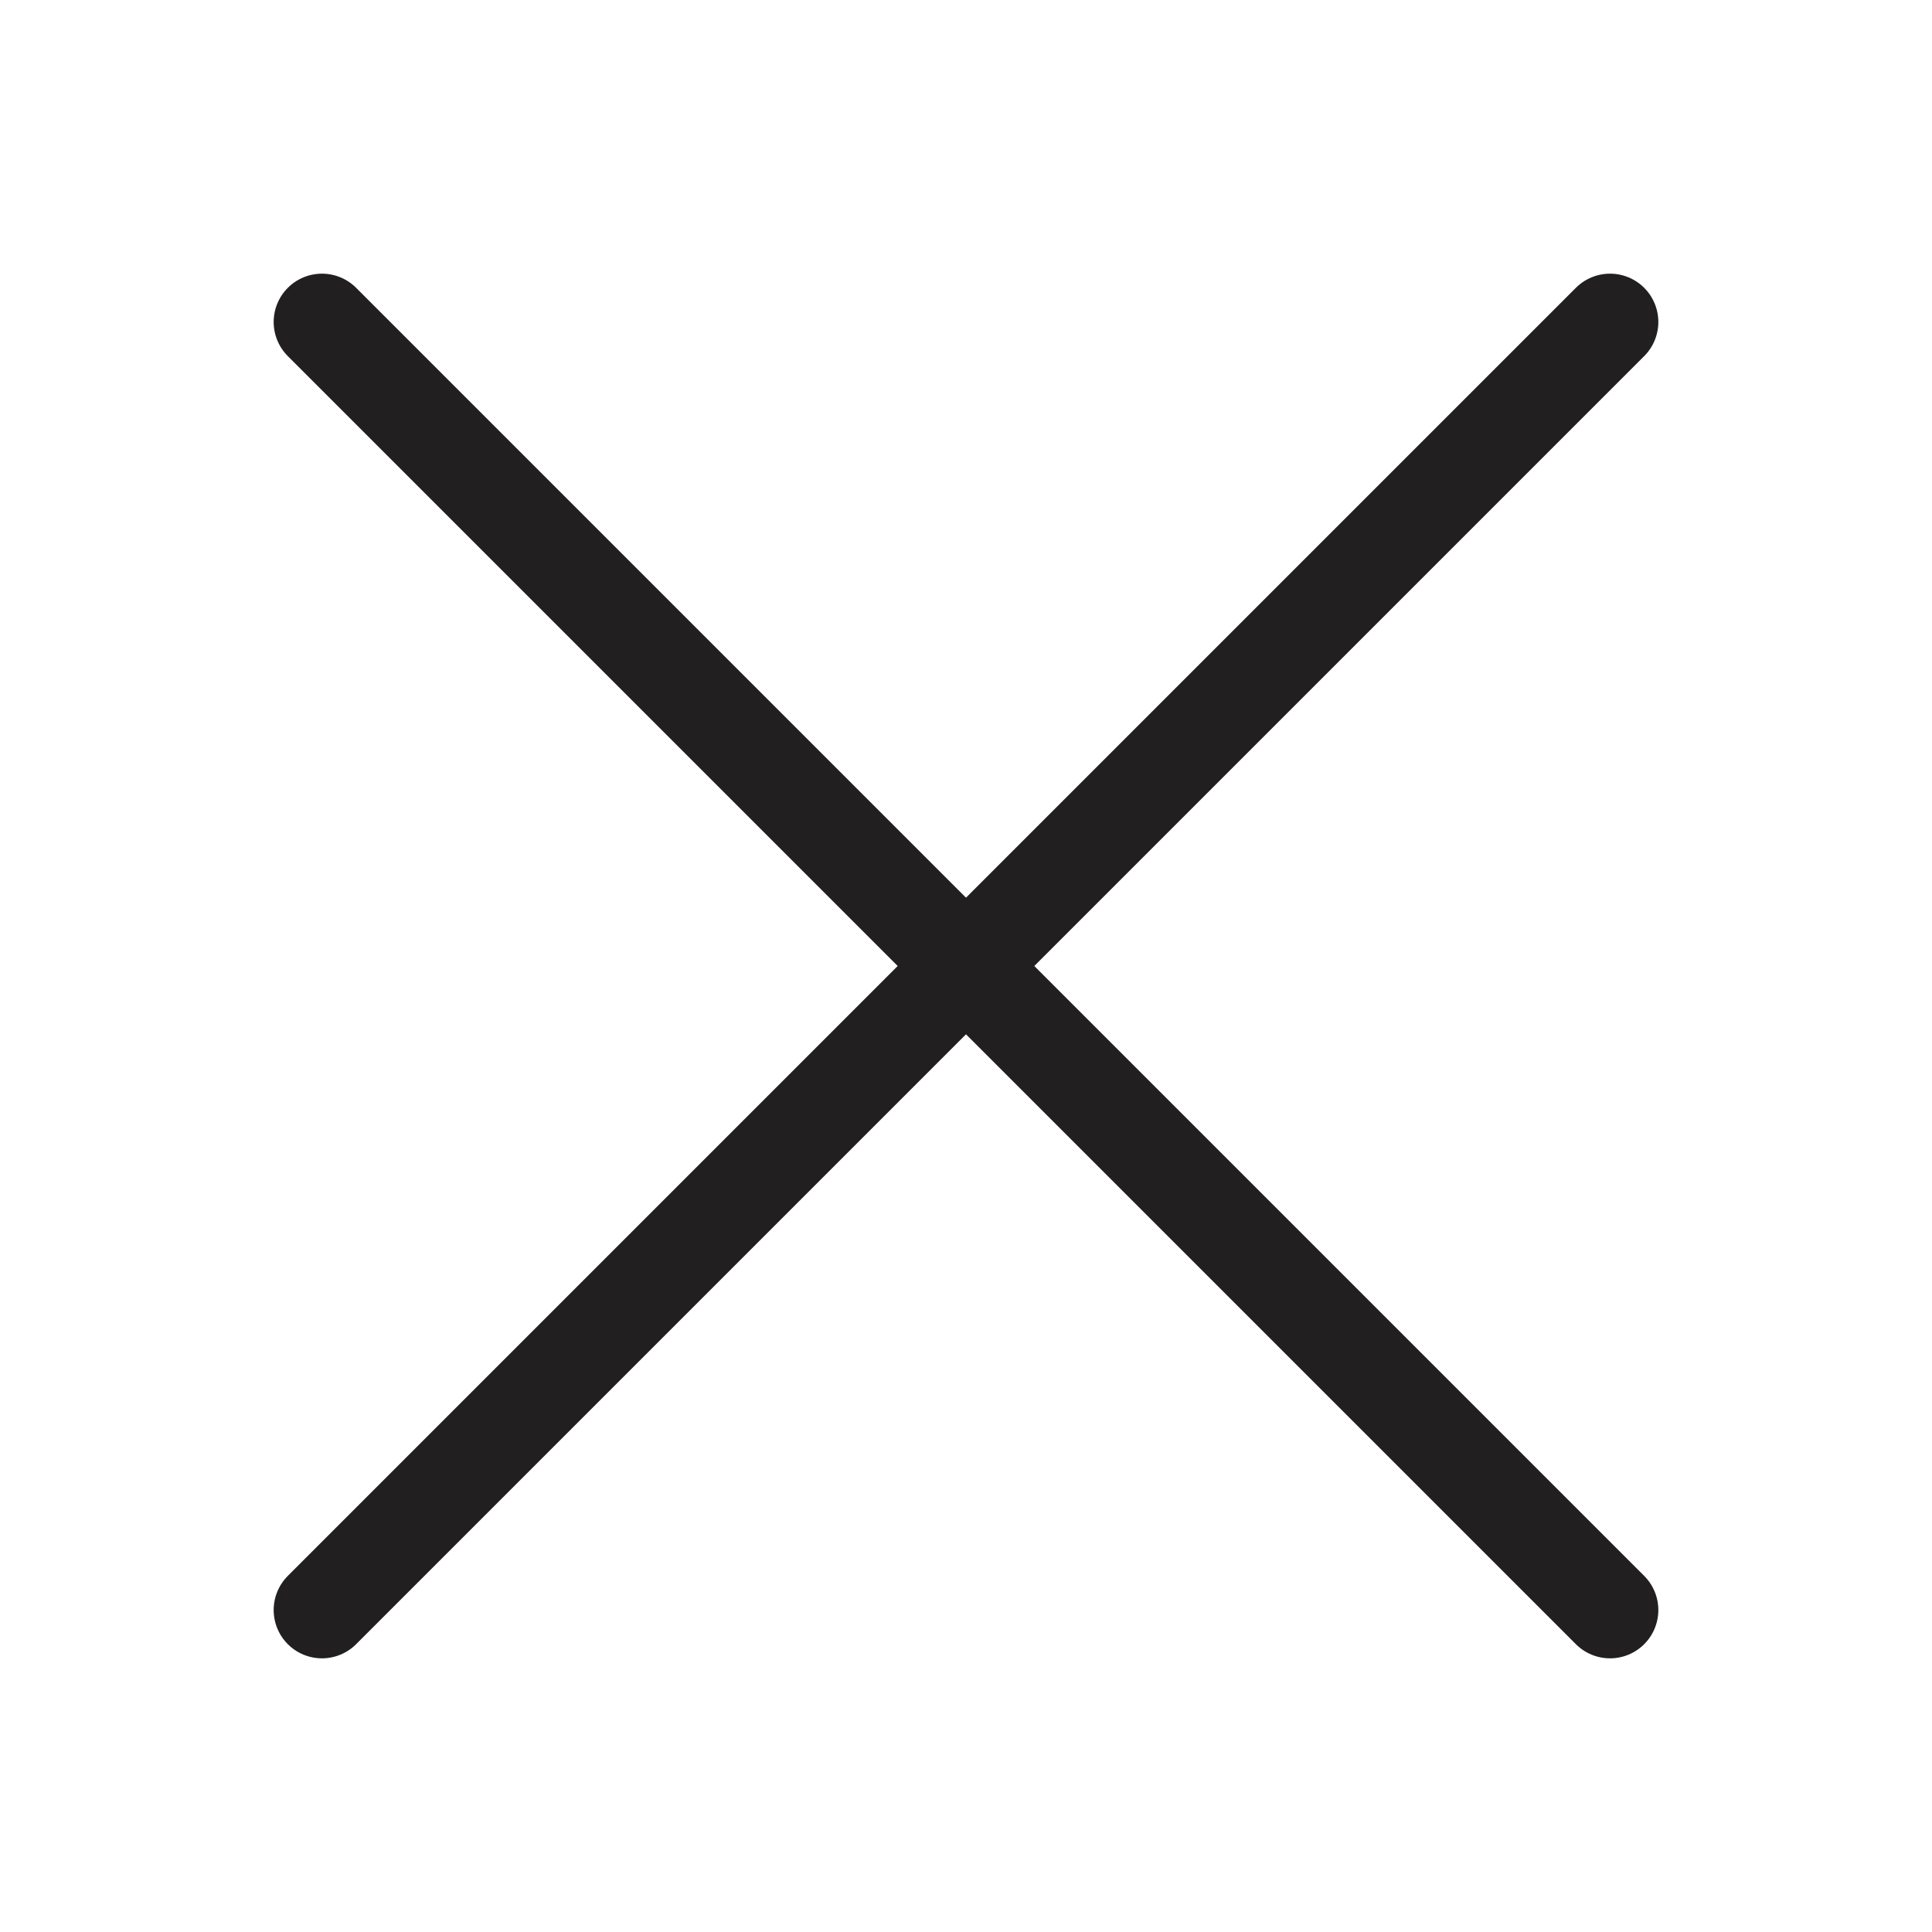
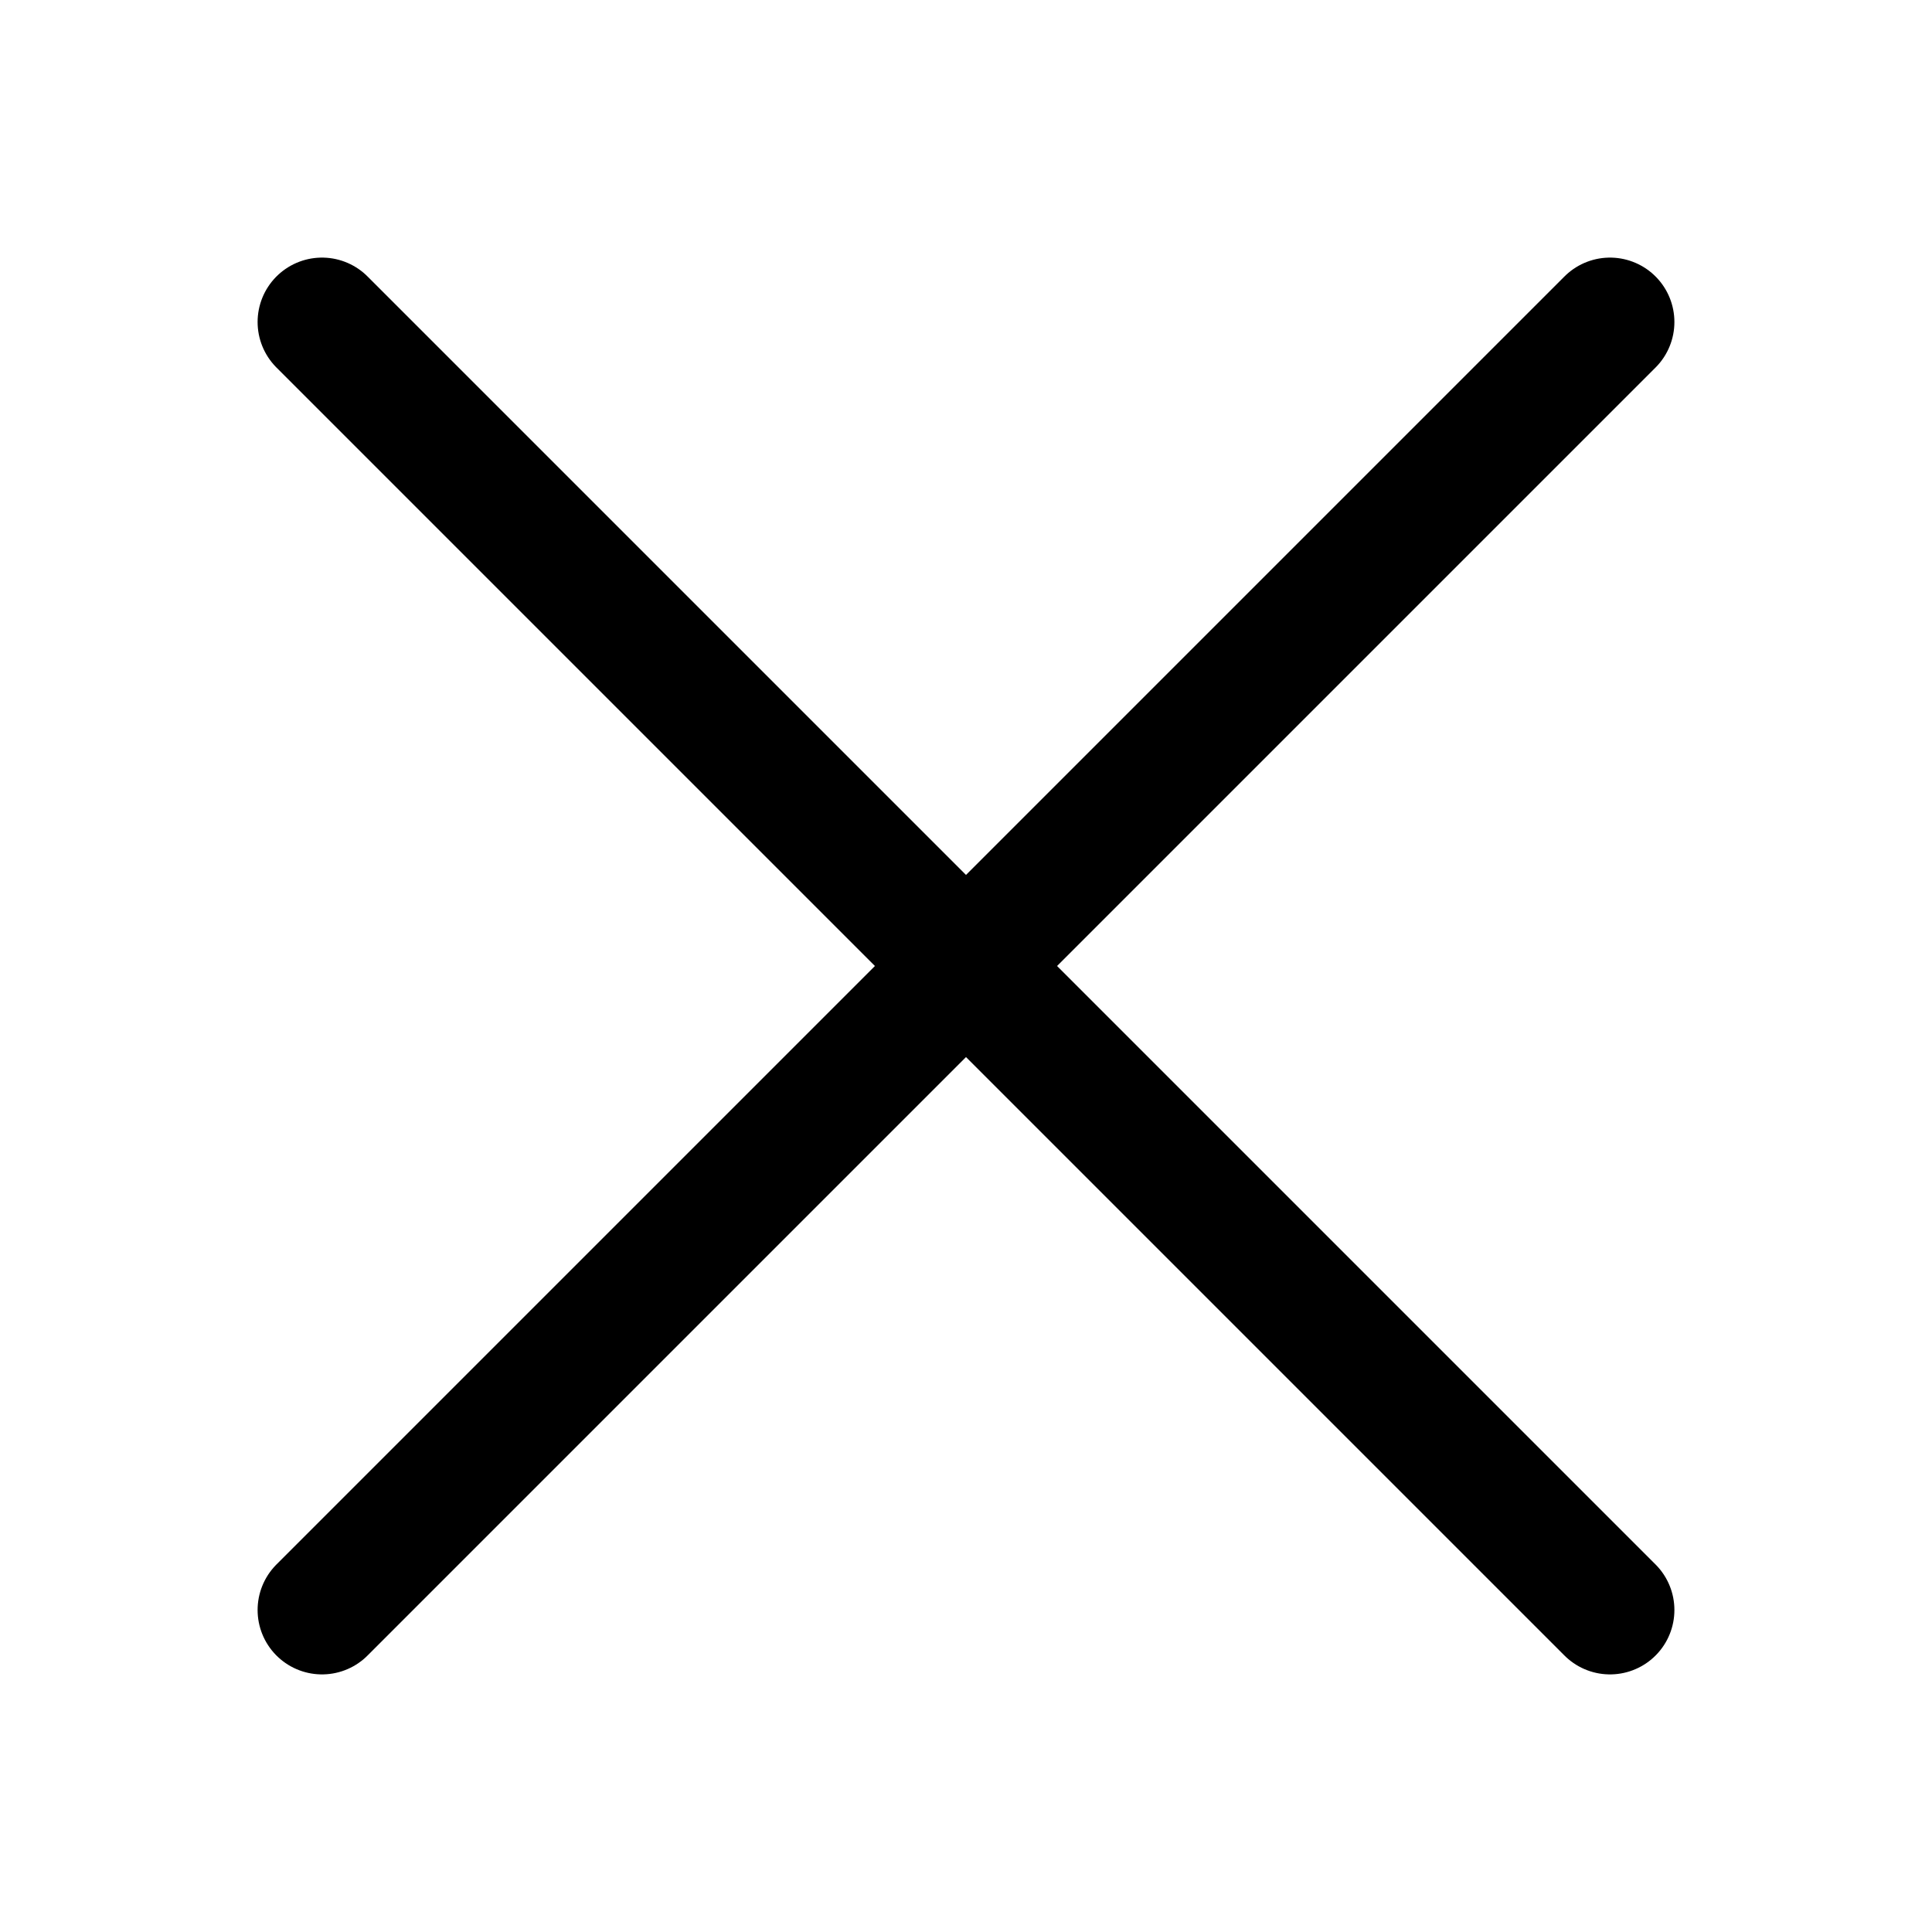
- <svg xmlns="http://www.w3.org/2000/svg" width="20" height="20" viewBox="0 0 20 20" fill="none">
-   <path d="M16.667 3.333L3.333 16.667" stroke="#211F20" stroke-linecap="round" stroke-linejoin="round" />
-   <path d="M3.333 3.333L16.667 16.667" stroke="#211F20" stroke-linecap="round" stroke-linejoin="round" />
+ <svg xmlns="http://www.w3.org/2000/svg" width="30" height="30" viewBox="0 0 30 30" fill="none">
+   <path d="M25 5L5 25" stroke="black" stroke-width="2" stroke-linecap="round" stroke-linejoin="round" />
+   <path d="M5 5L25 25" stroke="black" stroke-width="2" stroke-linecap="round" stroke-linejoin="round" />
</svg>
